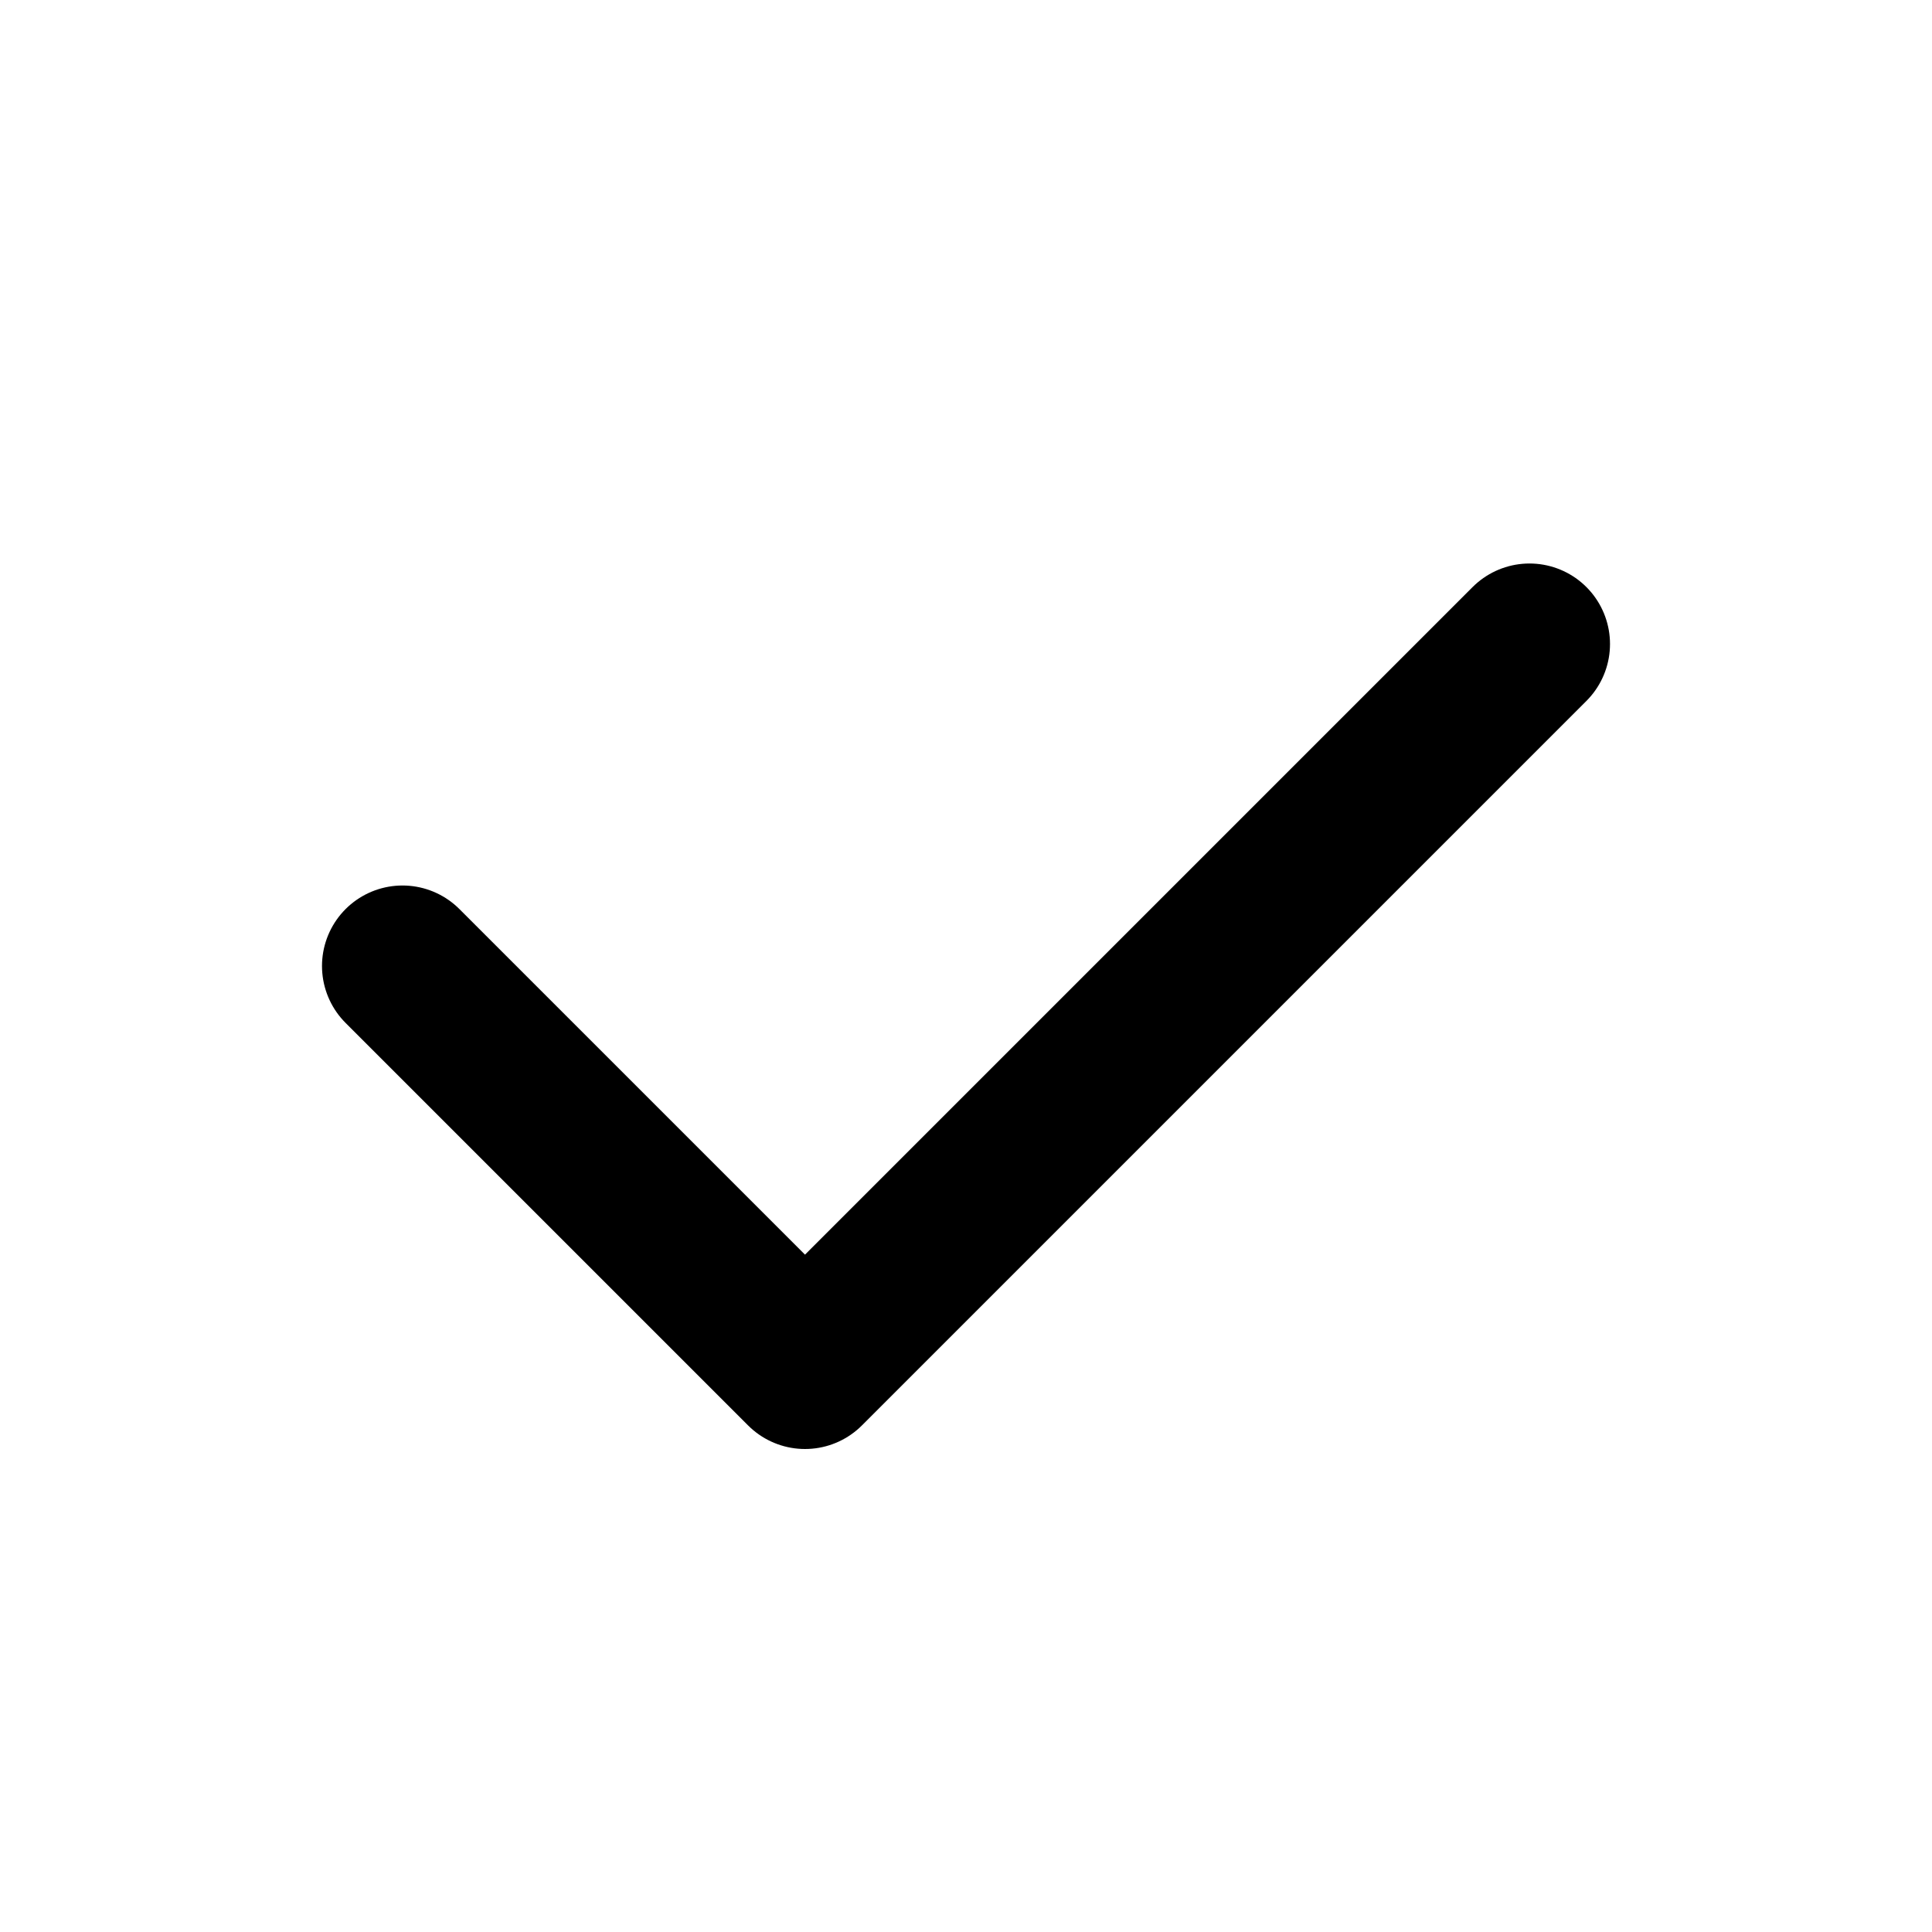
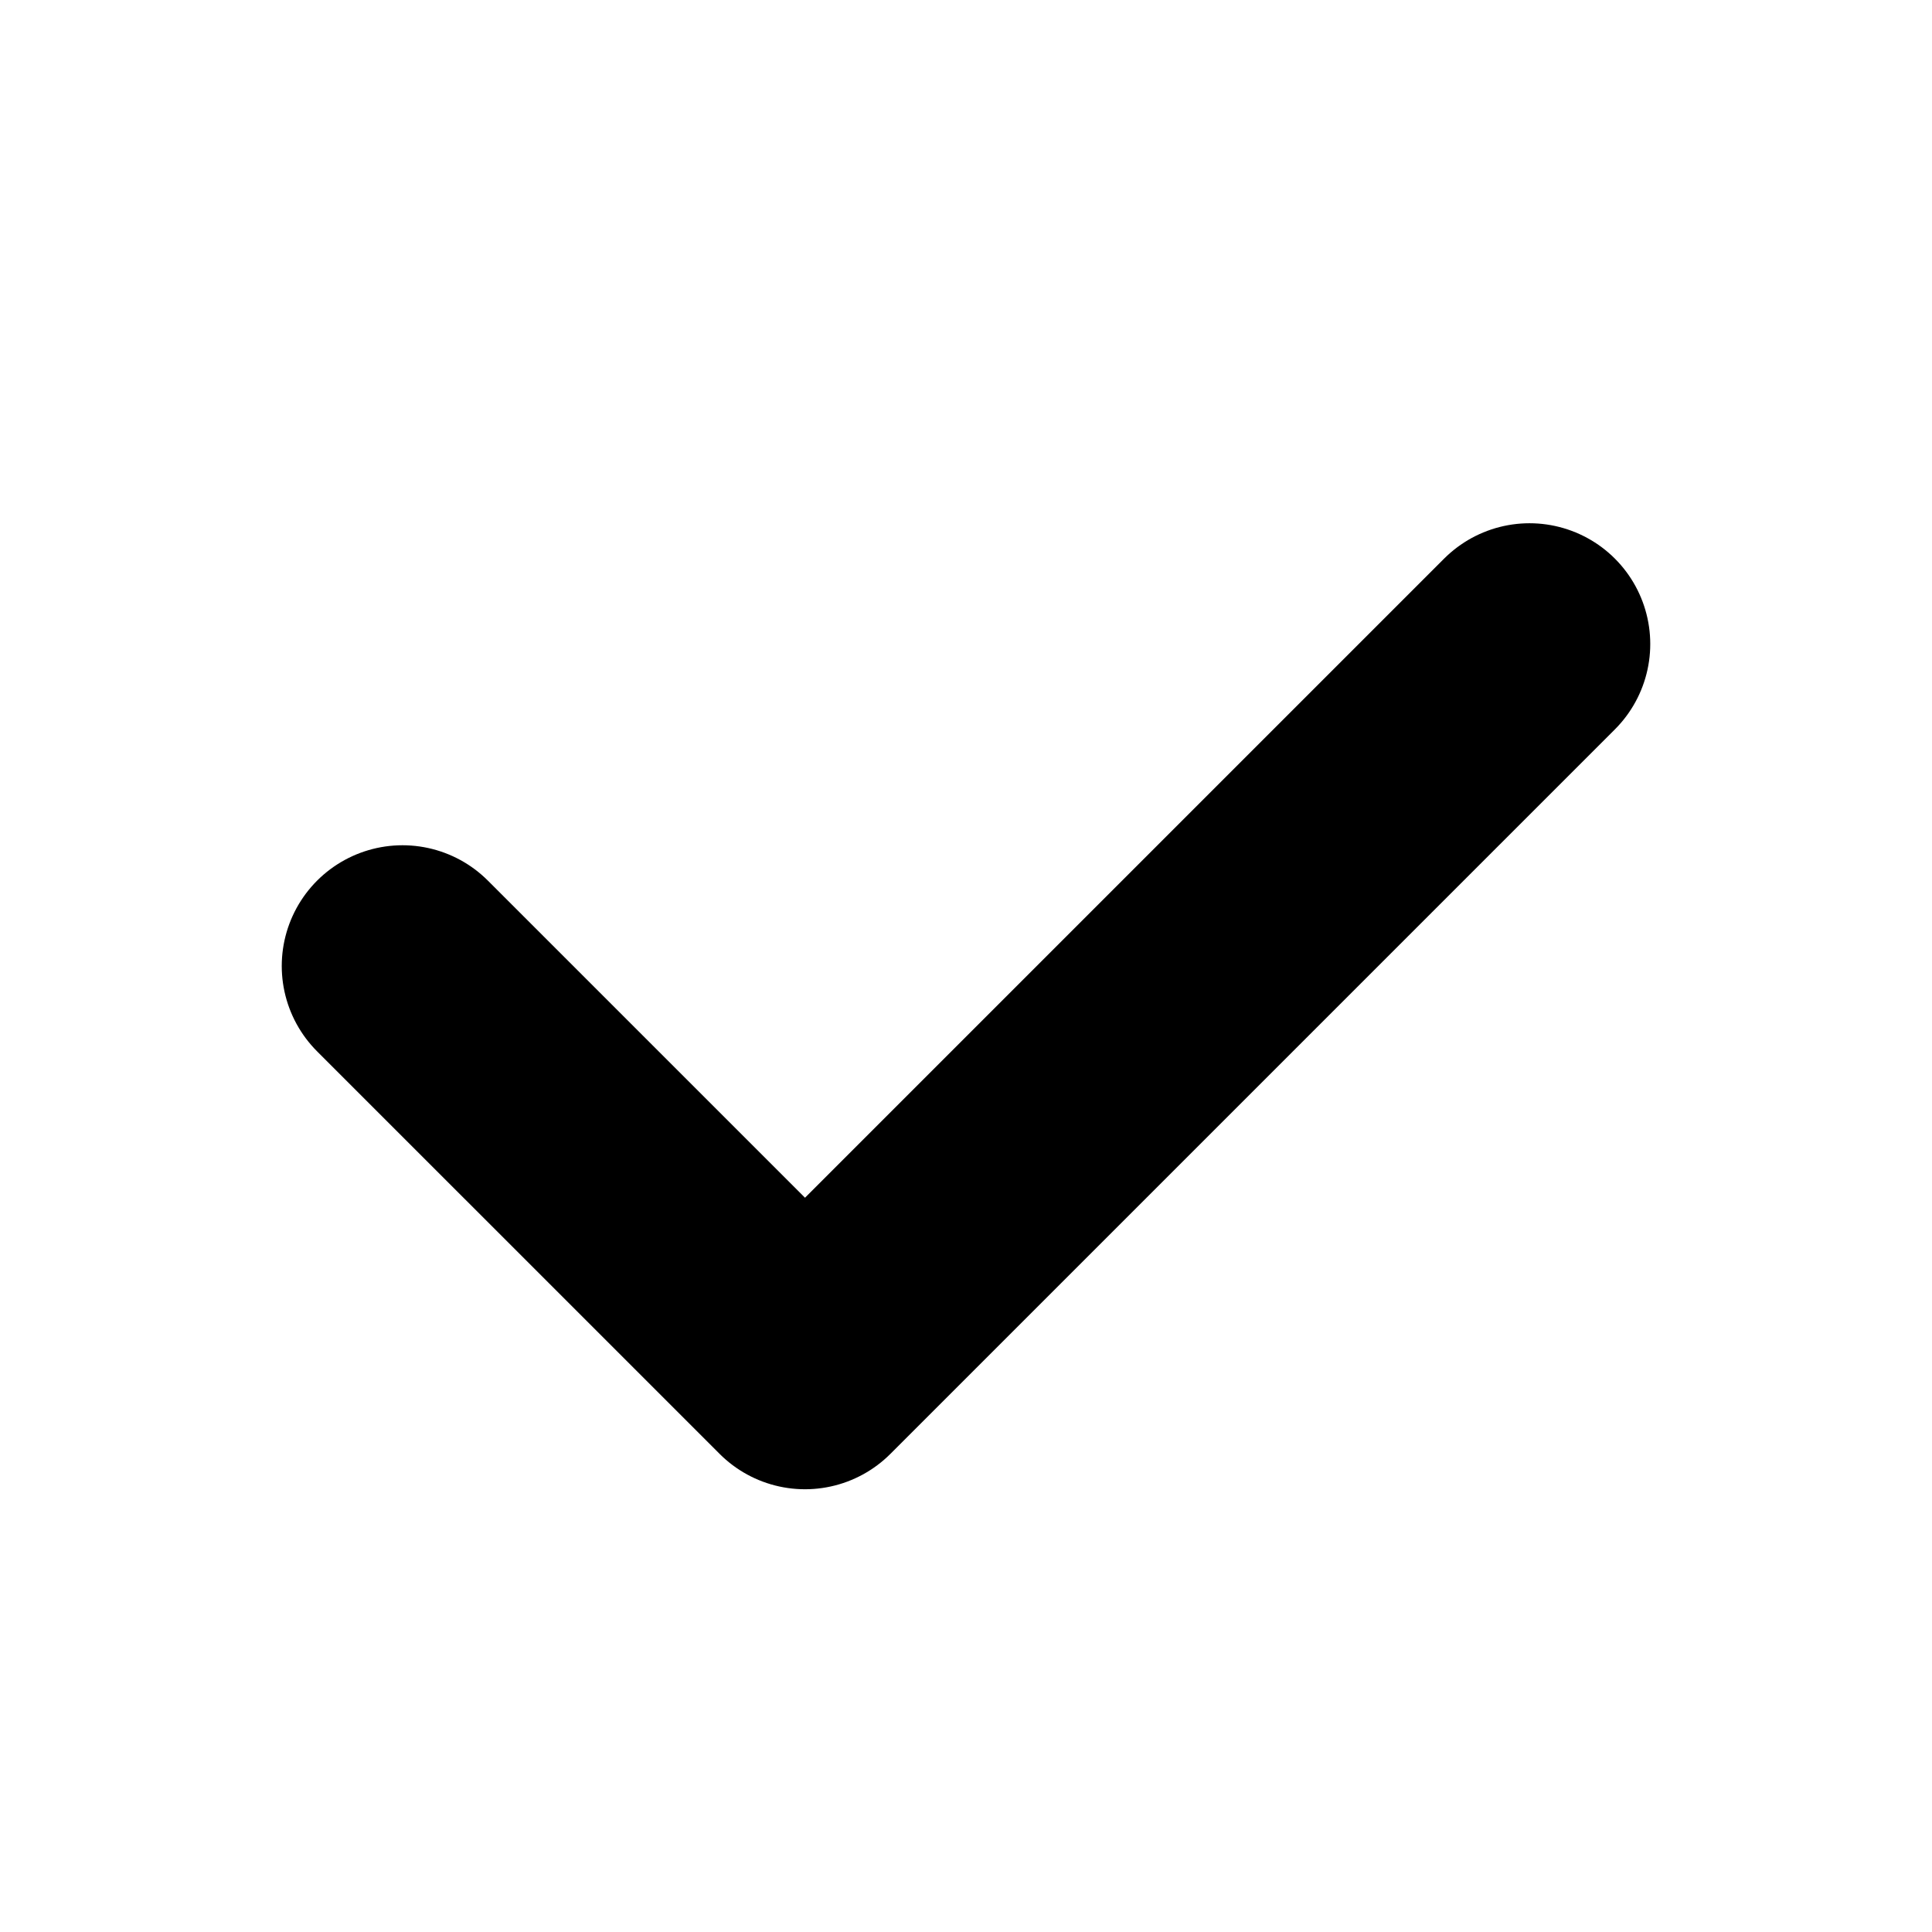
<svg xmlns="http://www.w3.org/2000/svg" fill="#000000" width="800px" height="800px" viewBox="0 0 24 24" id="check" data-name="Line Color" class="icon line-color">
-   <polyline id="primary" points="5 12 10 17 19 8" style="fill: none; stroke: rgb(0, 0, 0); stroke-linecap: round; stroke-linejoin: round; stroke-width: 2;" />
+   <polyline id="primary" points="5 12 10 17 19 8" style="fill: none; stroke: rgb(0, 0, 0); stroke-linecap: round; stroke-linejoin: round; stroke-width: 3;" />
</svg>
